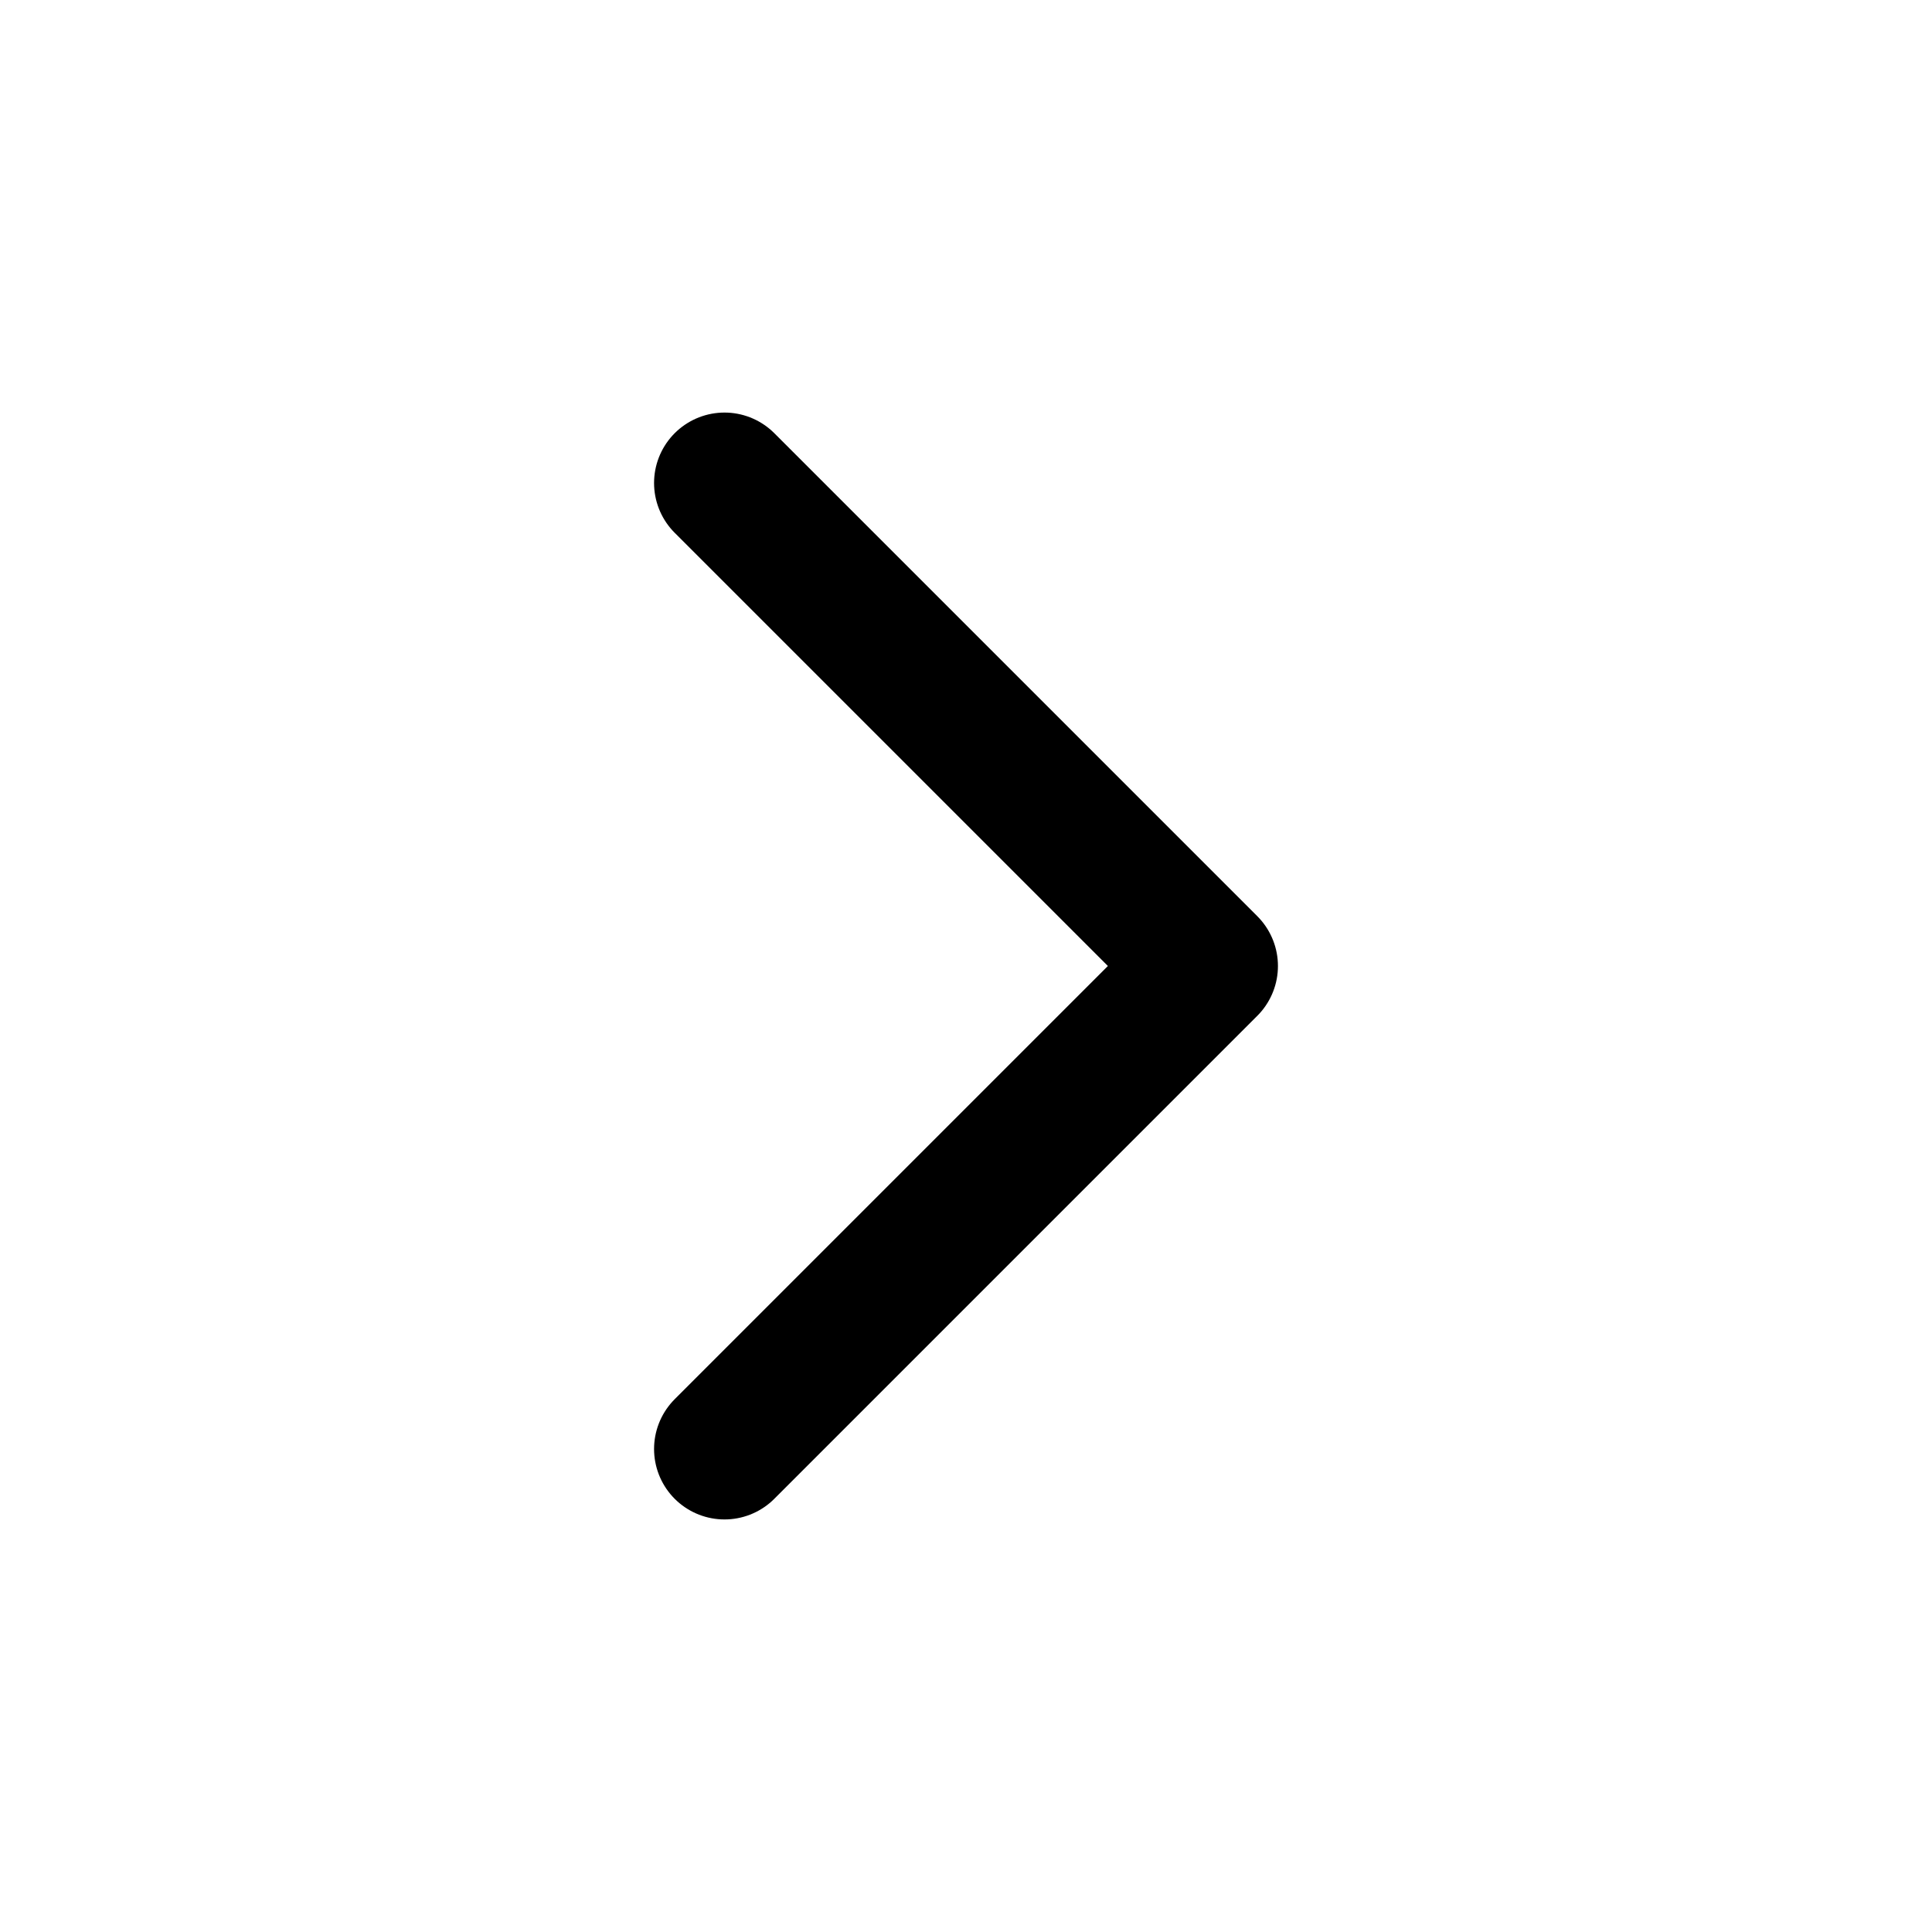
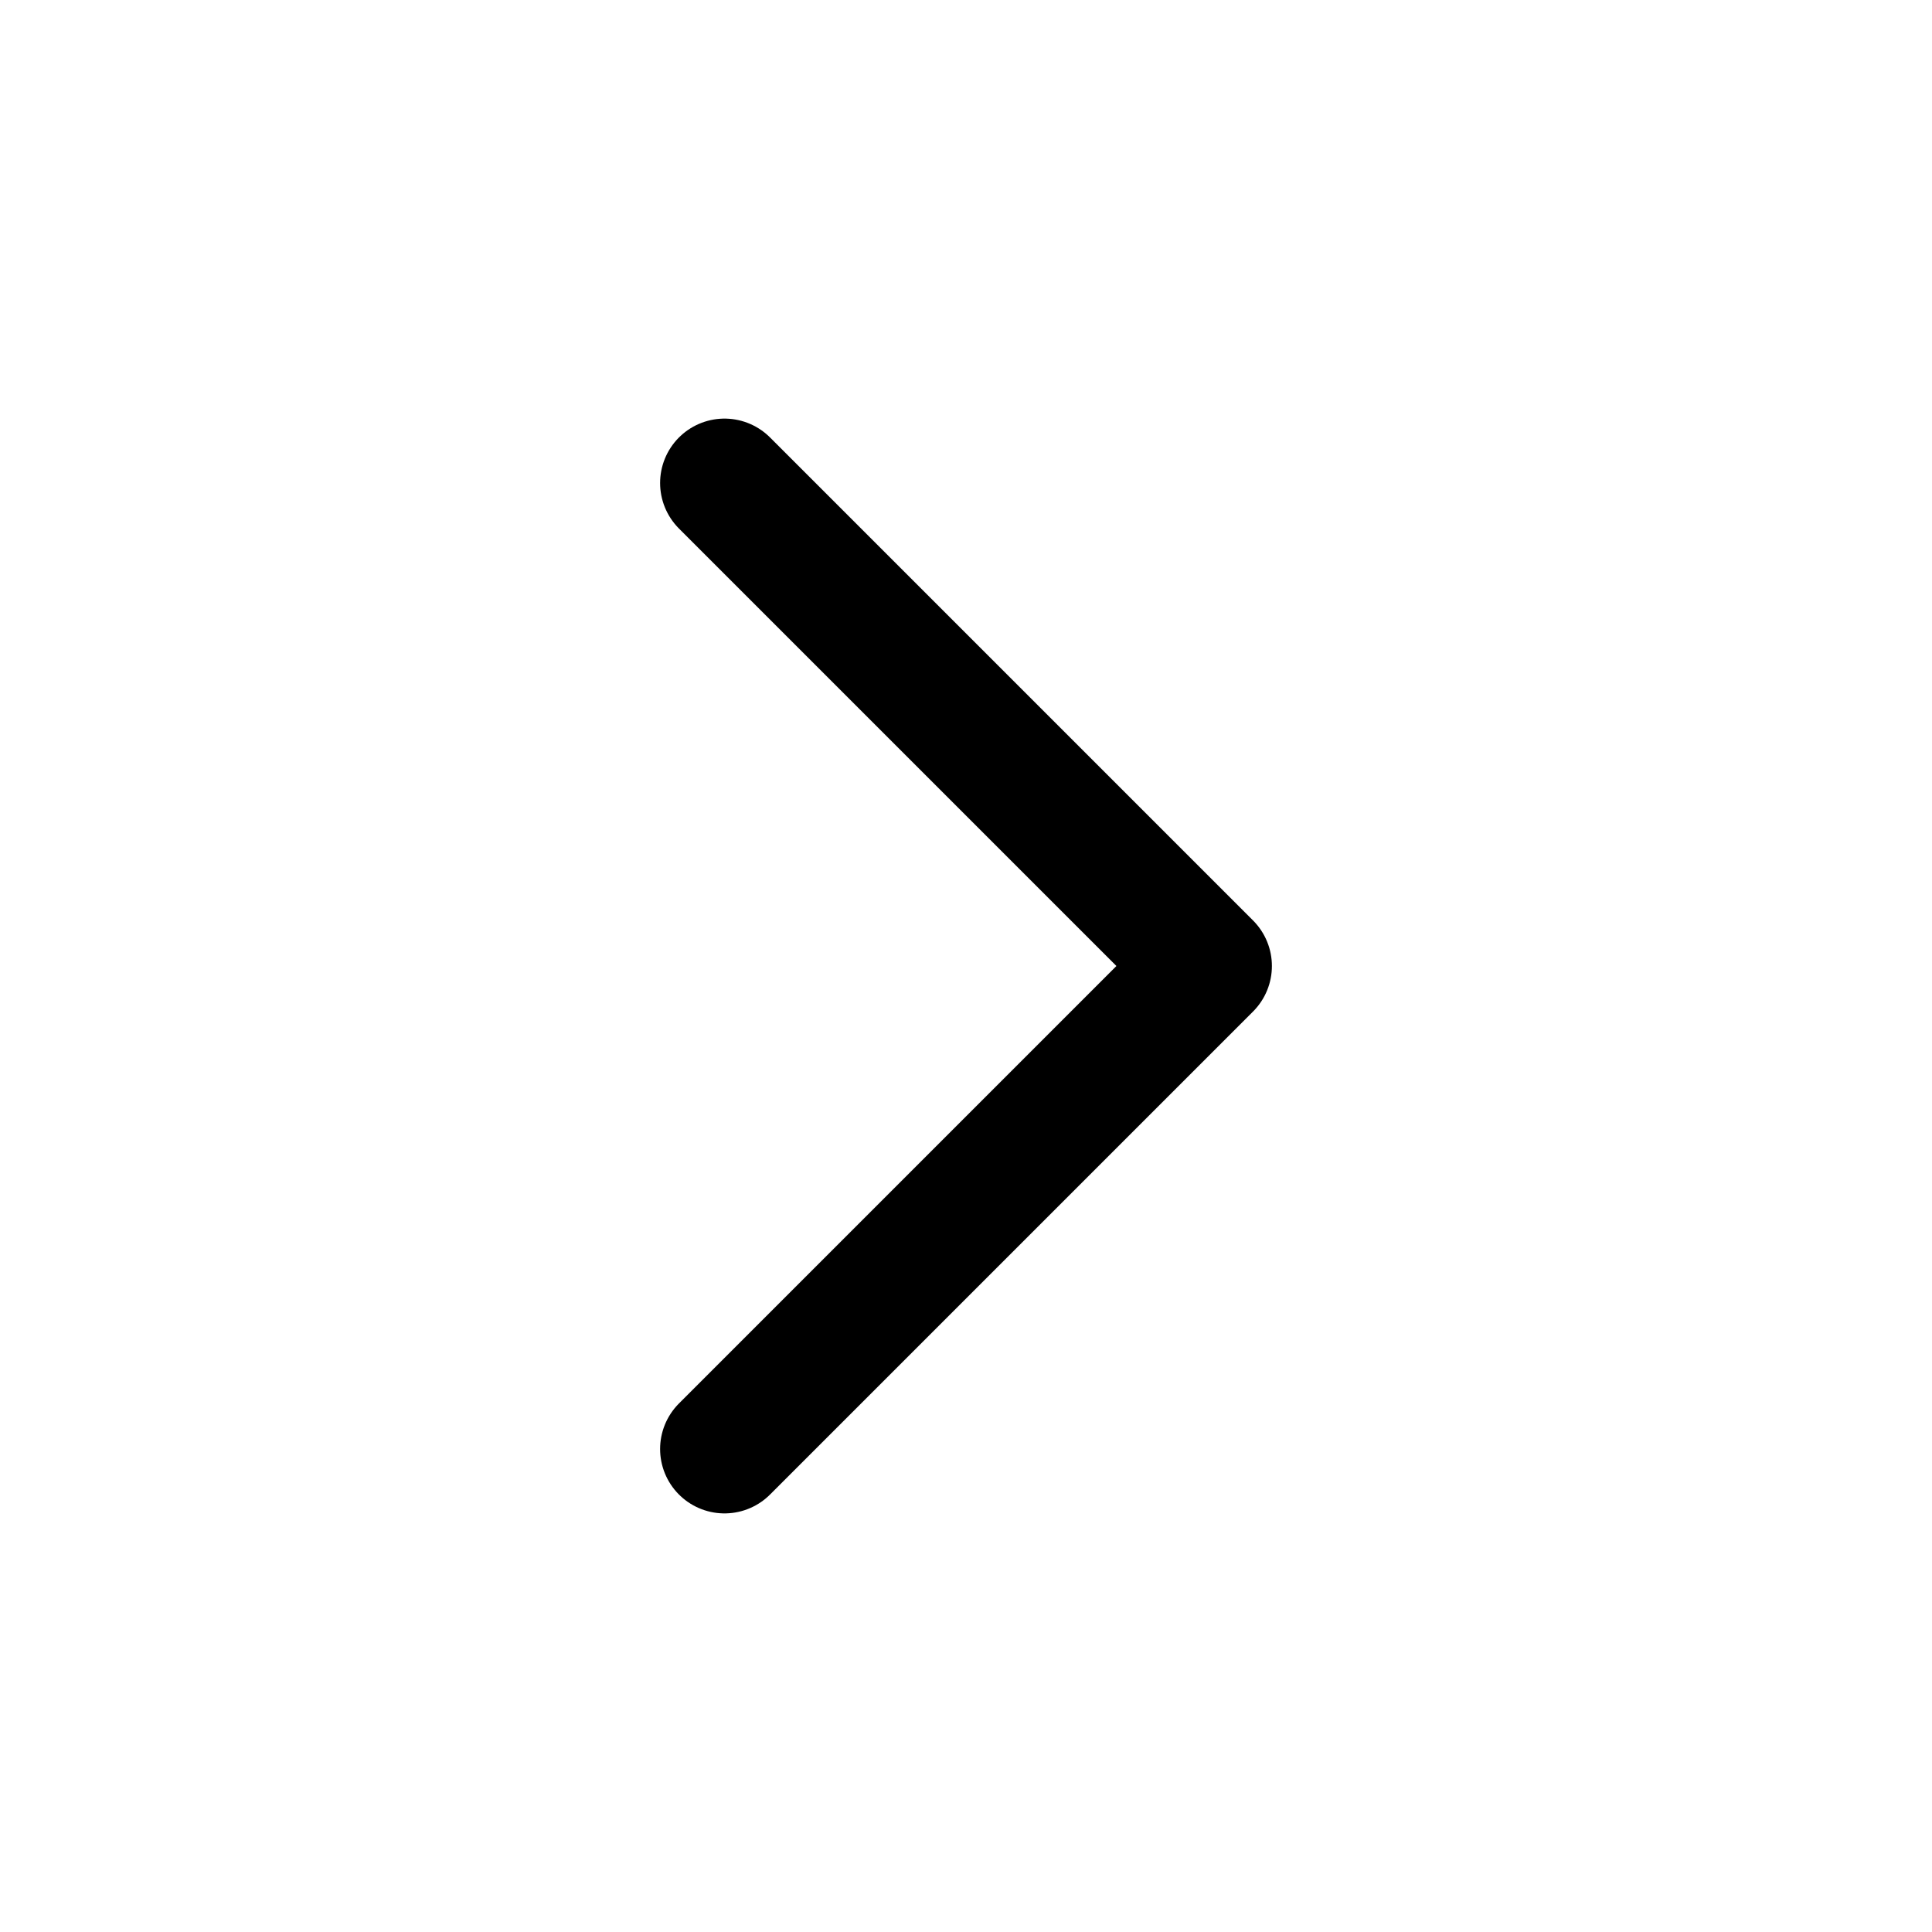
- <svg xmlns="http://www.w3.org/2000/svg" class="icono{% if clase %} {{ clase }}{% endif %}" aria-hidden="true" focusable="false" viewBox="0 0 24 24" fill="none" stroke="currentColor" stroke-width="1.75" stroke-linecap="round" stroke-linejoin="round">
+ <svg xmlns="http://www.w3.org/2000/svg" class="icono{% if clase %} {{ clase }}{% endif %}" aria-hidden="true" focusable="false" viewBox="0 0 24 24" fill="none" stroke="currentColor" stroke-width="1.6" stroke-linecap="round" stroke-linejoin="round">
  <path d="m9 18 6-6-6-6" />
</svg>
